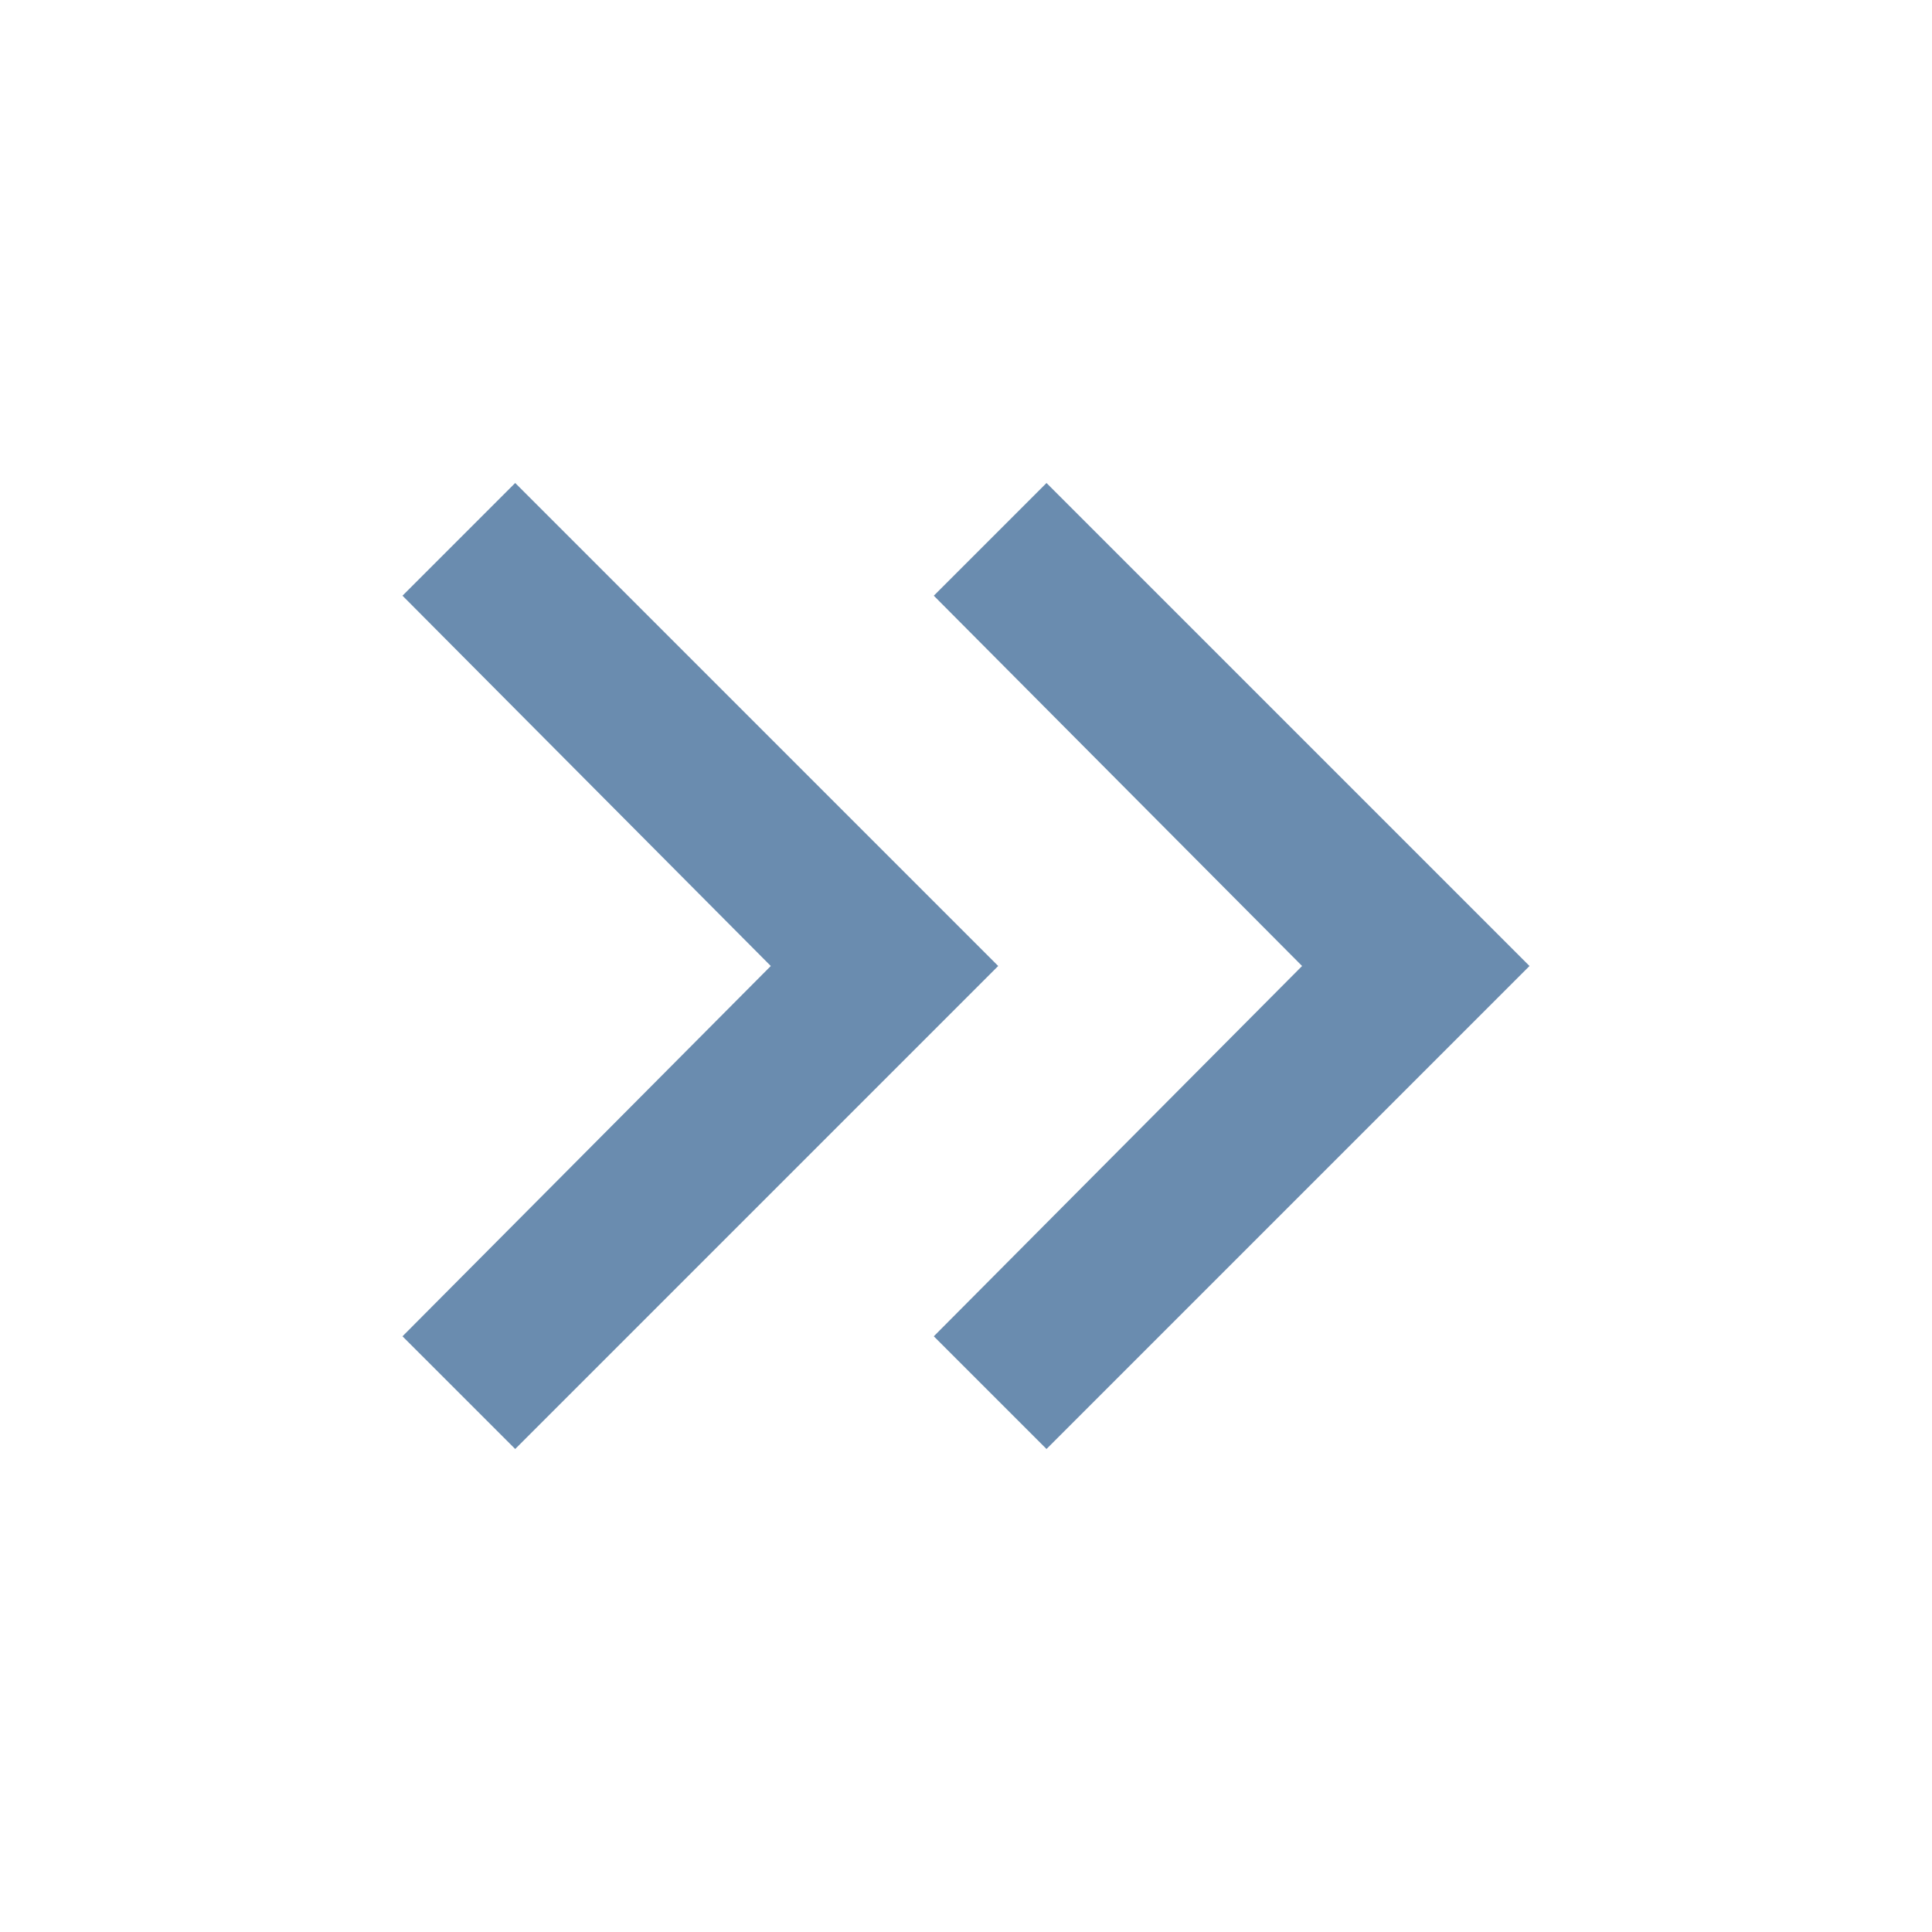
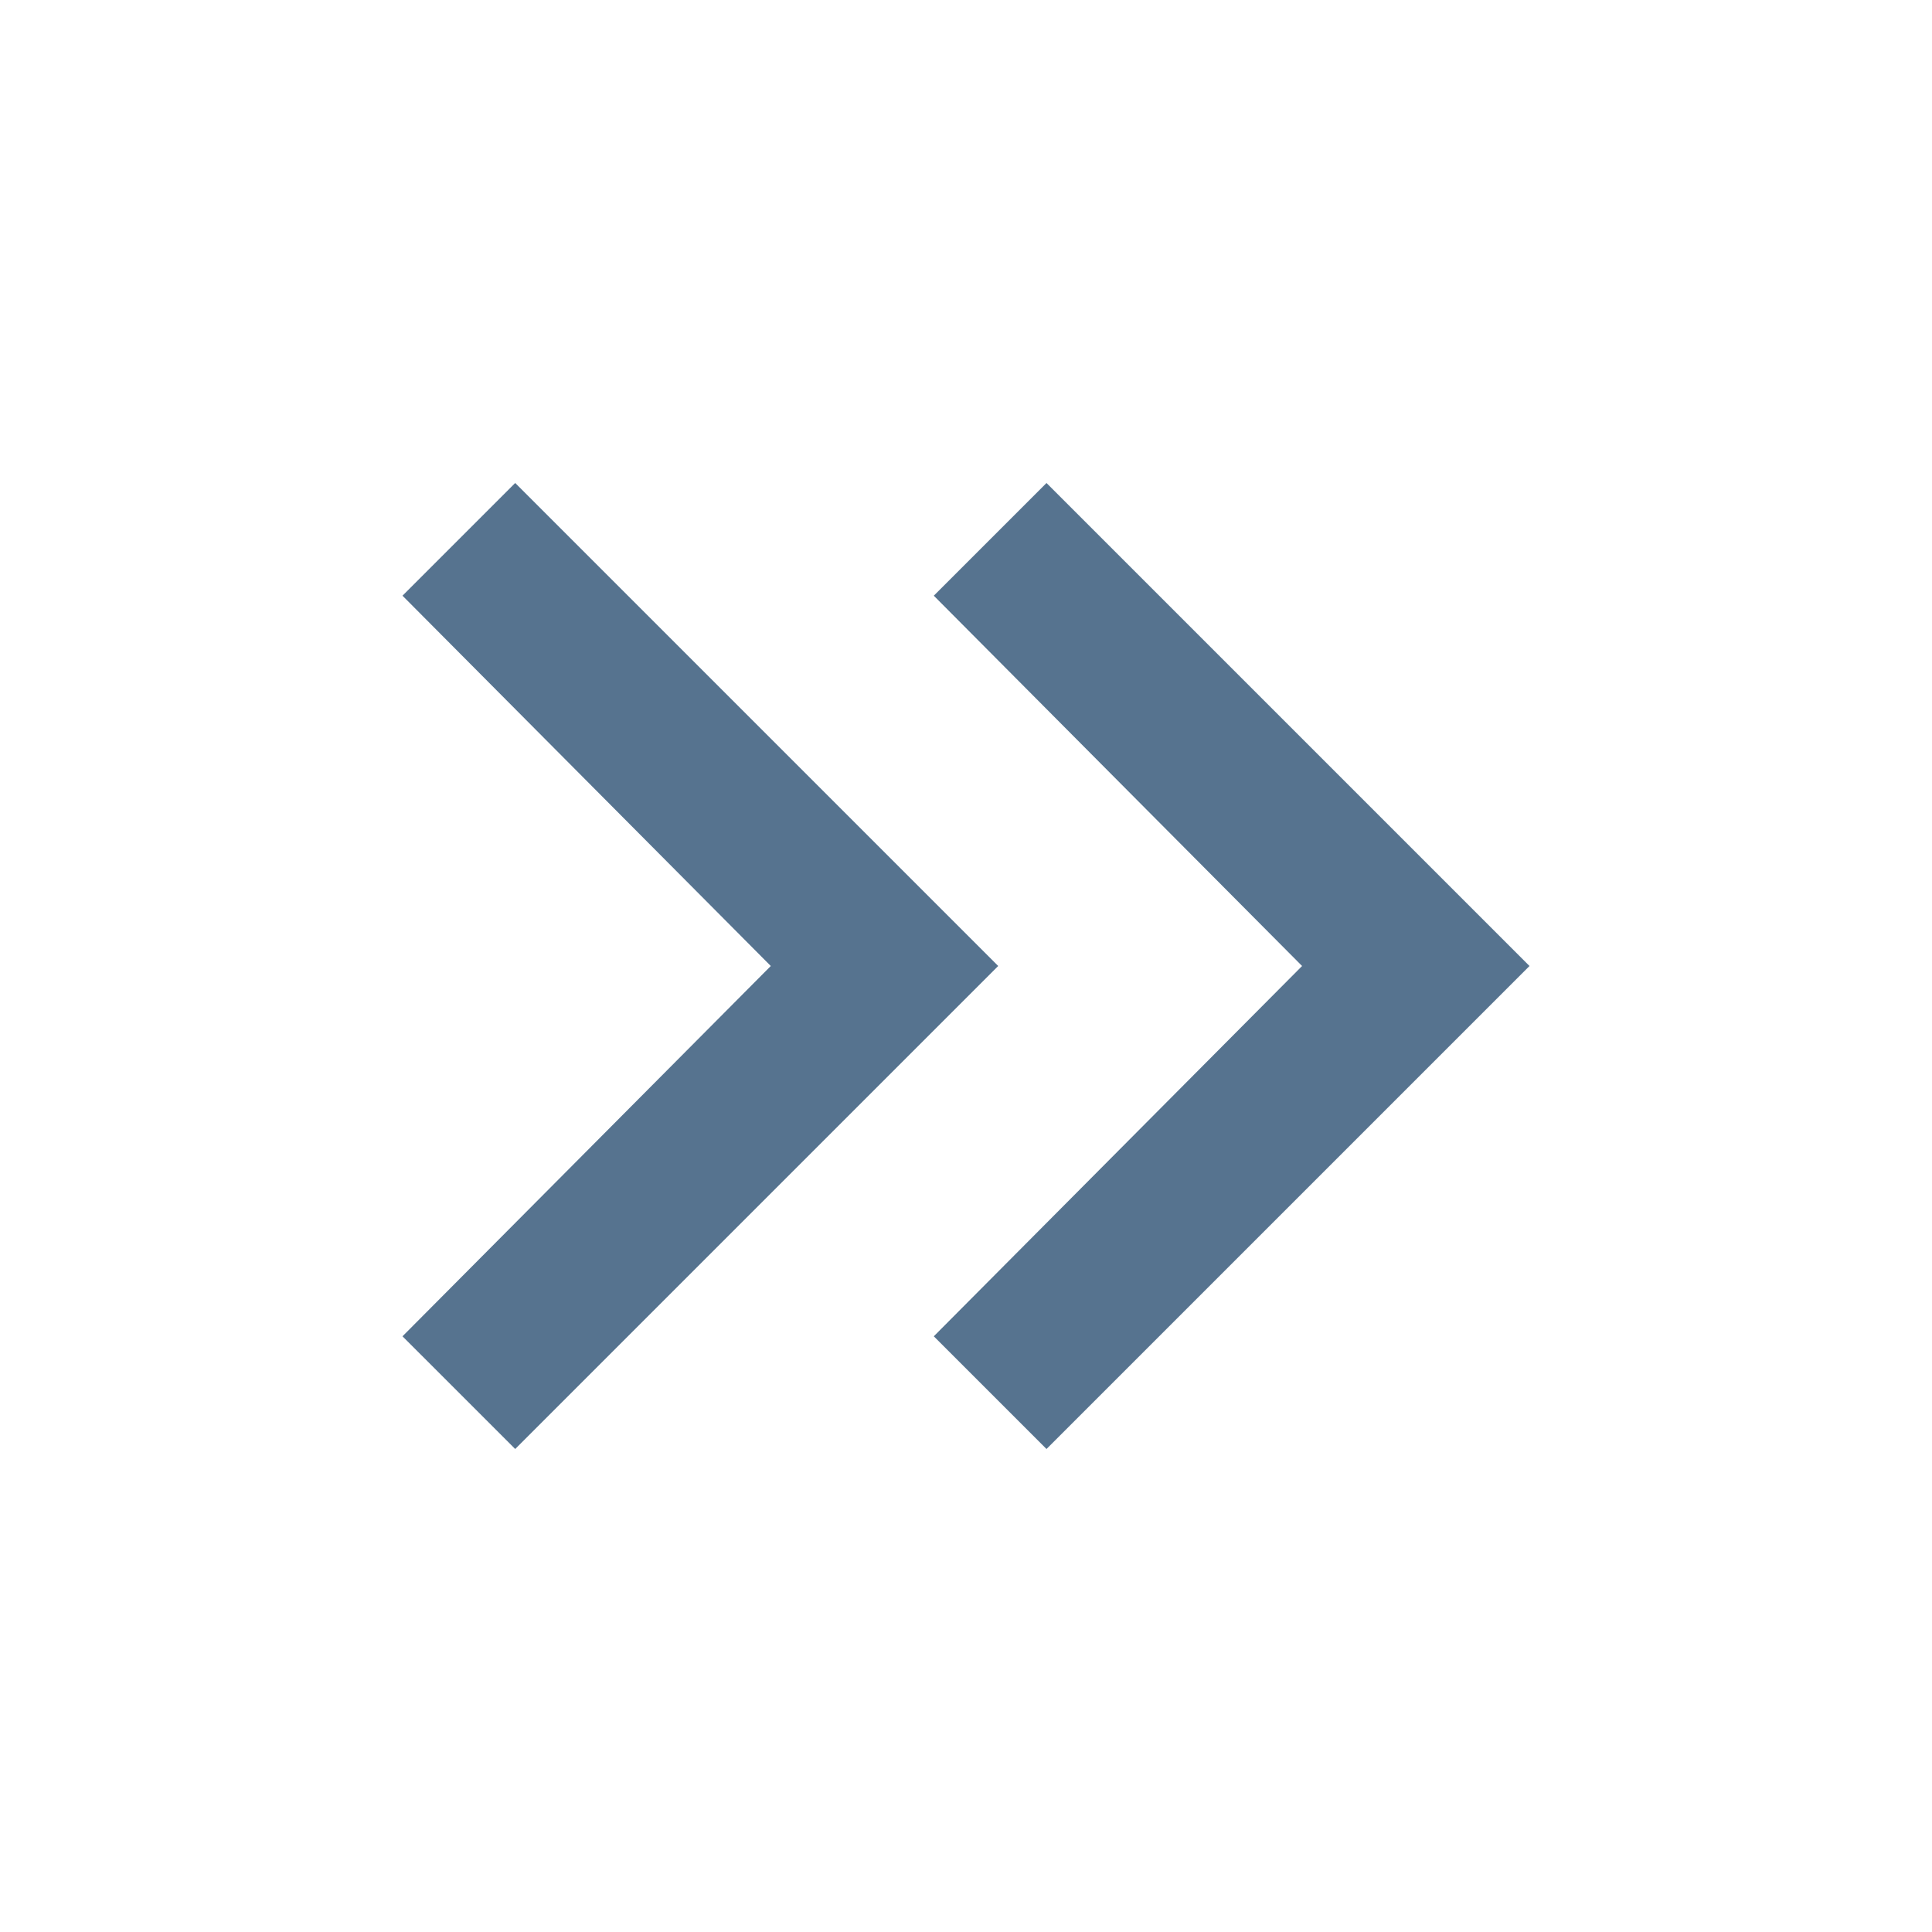
- <svg xmlns="http://www.w3.org/2000/svg" height="16px" viewBox="0 -960 960 960" width="16px" fill="hsl(210 30% 55%)">
+ <svg xmlns="http://www.w3.org/2000/svg" height="16px" viewBox="0 -960 960 960" width="16px" fill="hsl(210 25% 45%)">
  <path d="M383-480 200-664l56-56 240 240-240 240-56-56 183-184Zm264 0L464-664l56-56 240 240-240 240-56-56 183-184Z" />
</svg>
